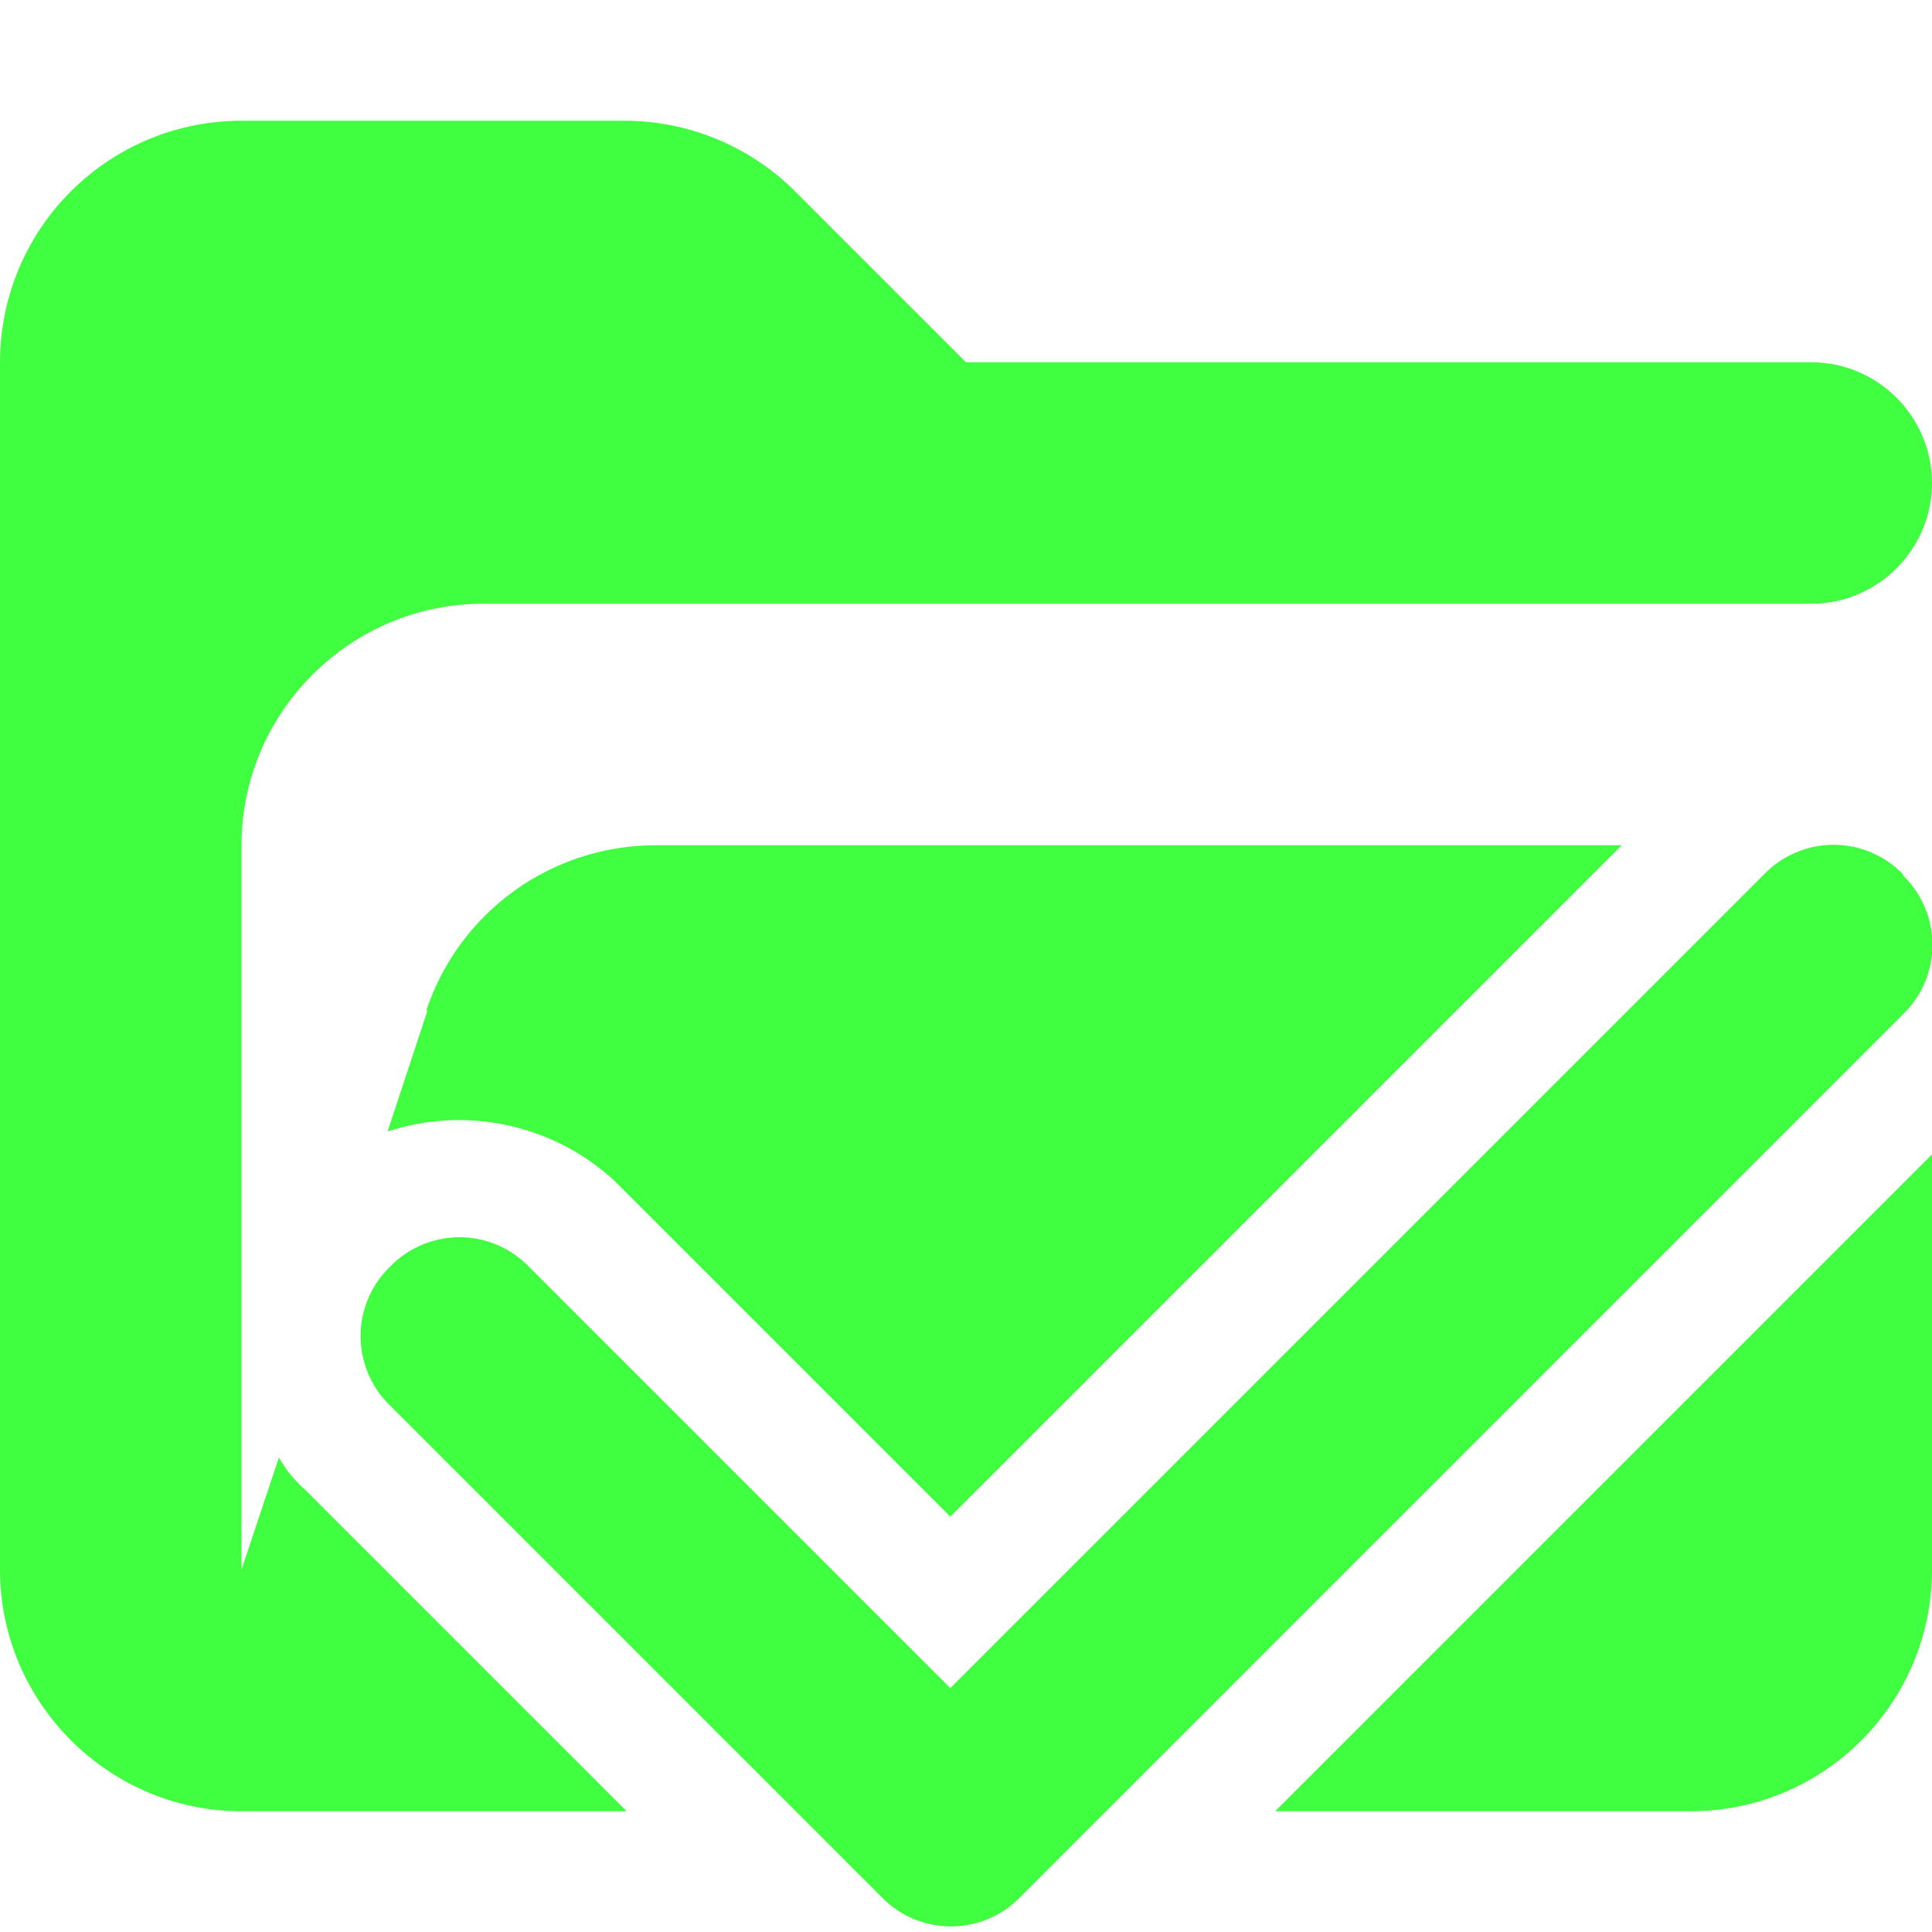
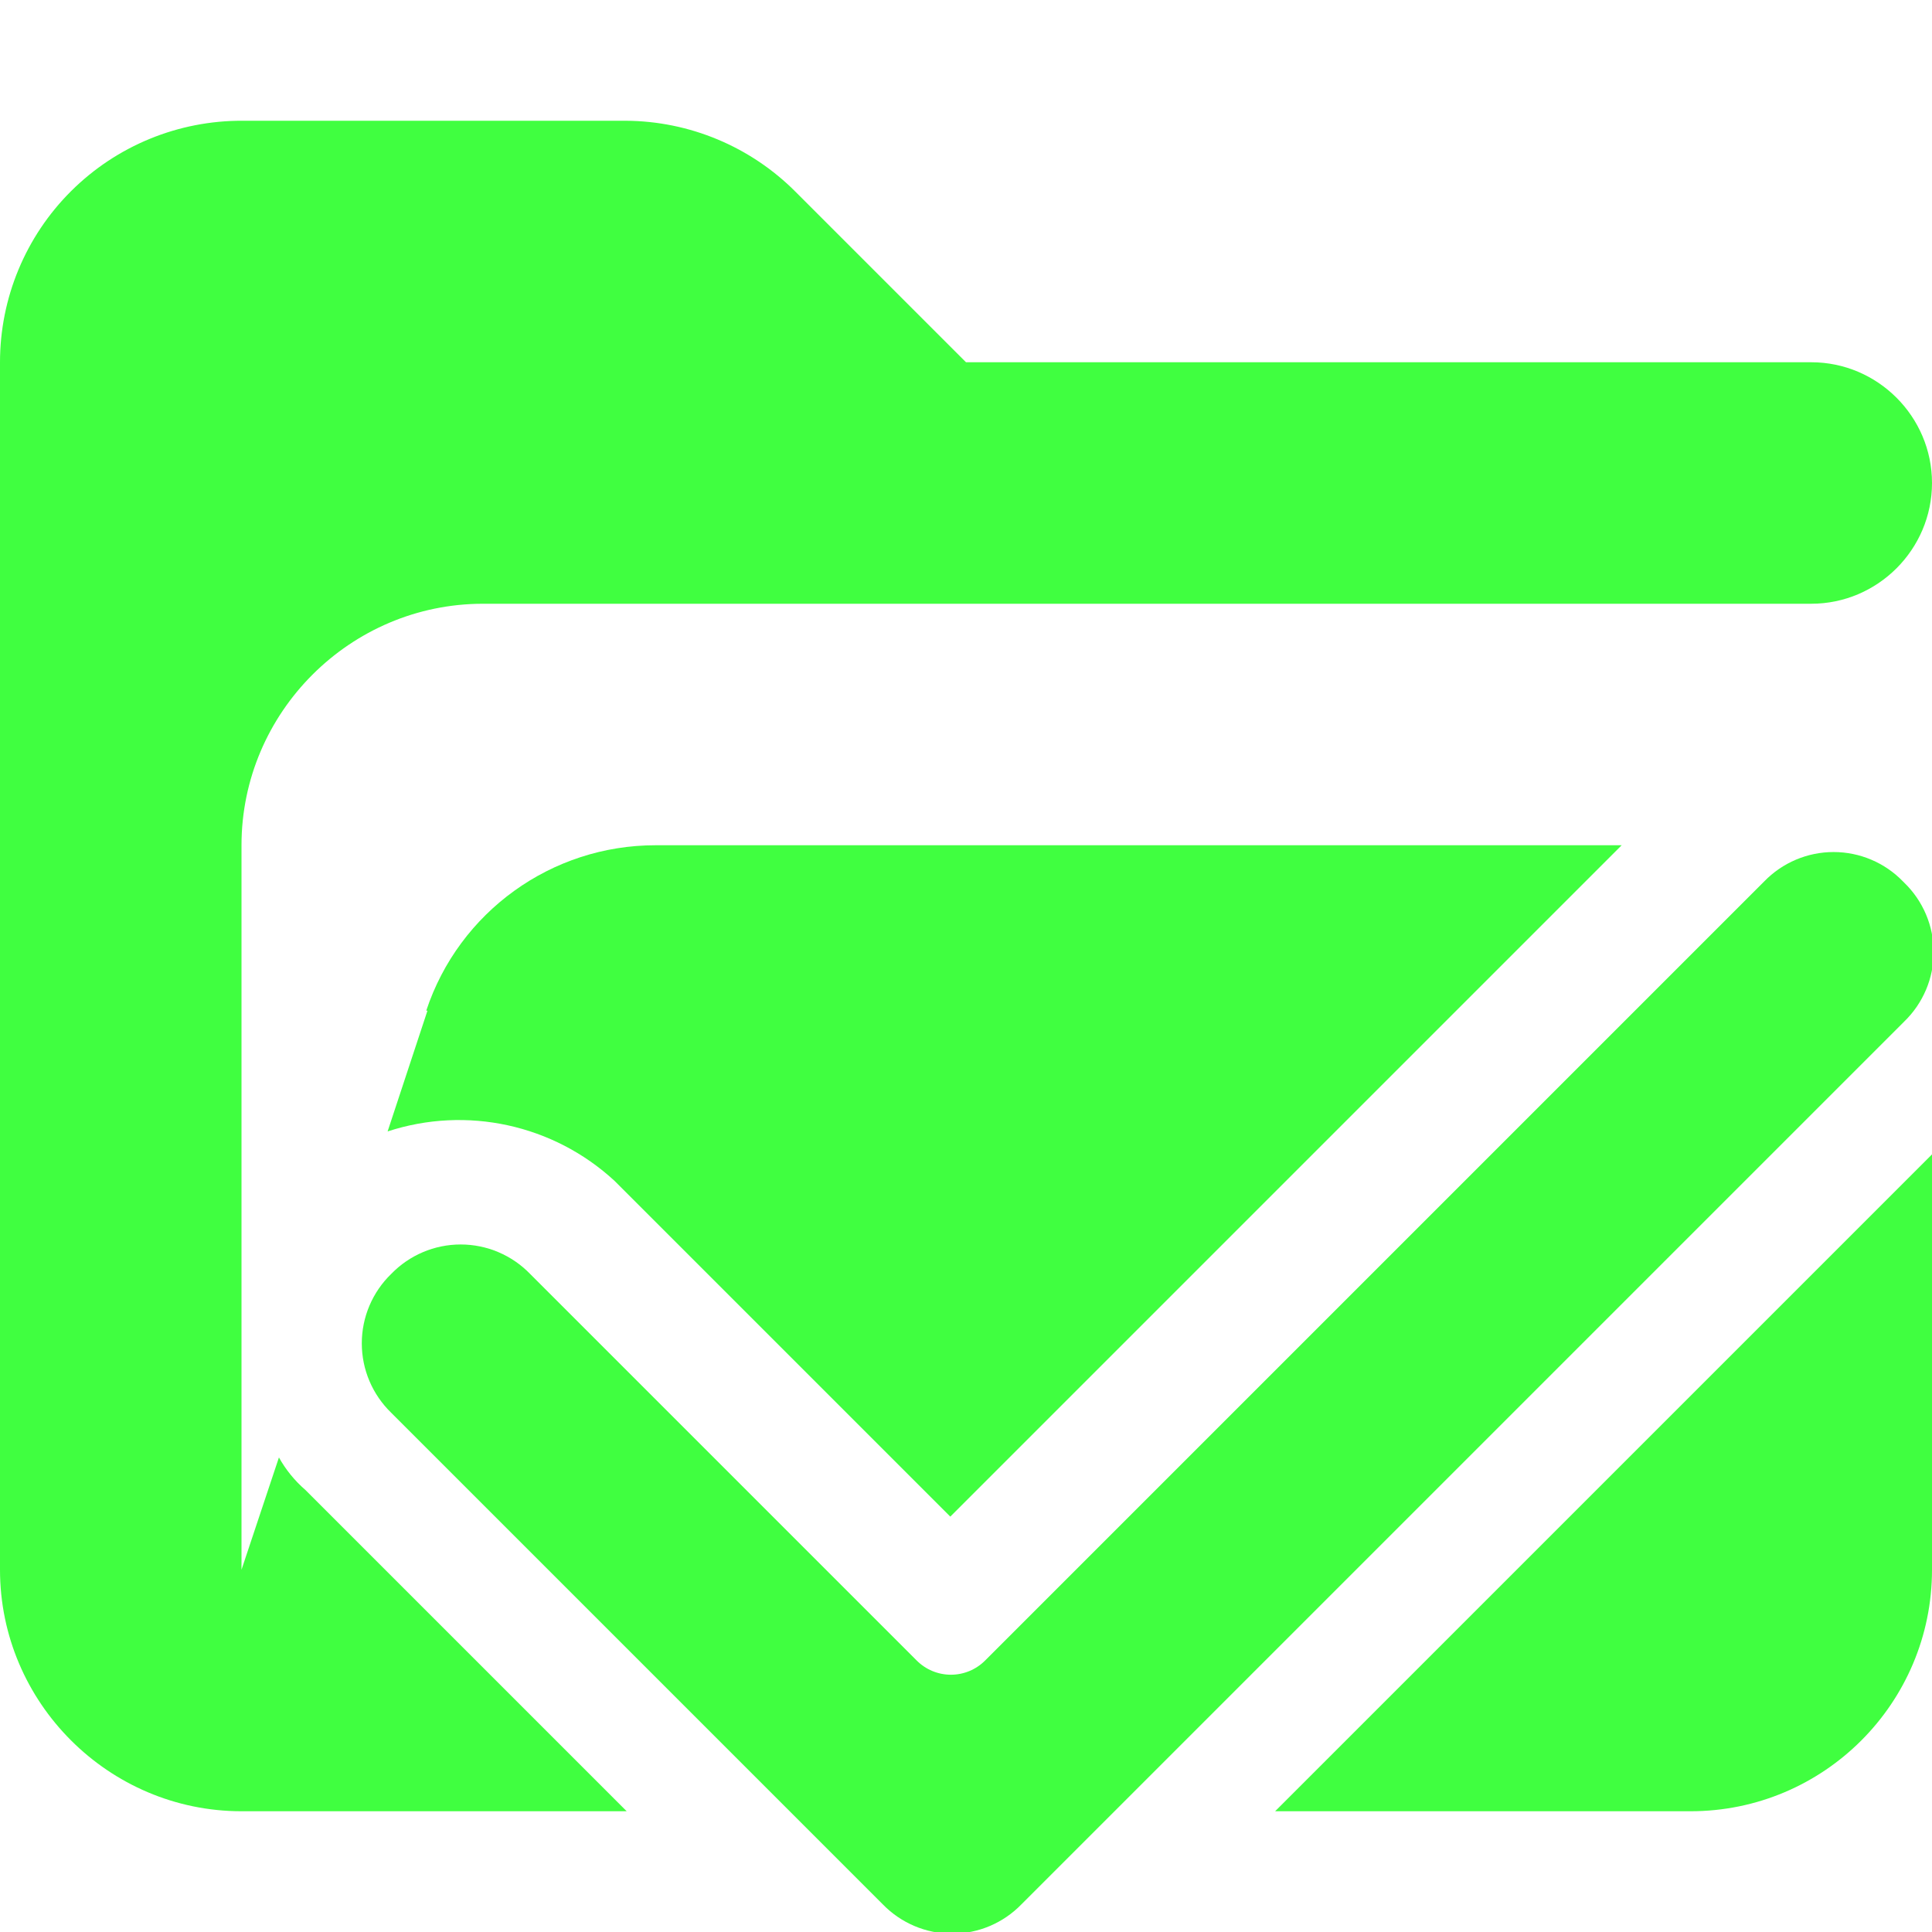
<svg xmlns="http://www.w3.org/2000/svg" viewBox="0 0 16 16">
  <path fill="#40ff40" d="M2.53 12.34a1 1 0 0 1-.22-.27L2 13V7c0-1.1.9-2 2-2h11c.55 0 1-.45 1-1s-.45-1-1-1H8L6.59 1.59A2 2 0 0 0 5.18 1H2.01A2 2 0 0 0 0 3v10c0 1.1.9 2 2 2h3.19zM14 15a2 2 0 0 0 2-2V9.56L10.56 15z" />
  <path fill="#40ff40" d="m3.54 8.37-.33 1a1.9 1.9 0 0 1 1.88.41l2.78 2.78L13.43 7h-8a2 2 0 0 0-1.9 1.37Z" />
-   <path fill="#40ff40" d="M15.76 7.24a.8.8 0 0 0-1.15 0l-6.74 6.74-3.49-3.49a.8.8 0 0 0-1.15 0 .8.8 0 0 0 0 1.15l4.07 4.07a.8.8 0 0 0 1.15 0l7.31-7.31a.8.8 0 0 0 0-1.15Z" />
+   <path fill="#40ff40" d="M15.76 7.3a.8.8 0 0 0-1.15 0l-6.45 6.45a.4.4 0 0 1-.57 0l-3.2-3.2a.8.8 0 0 0-1.15 0 .8.8 0 0 0 0 1.15l4.07 4.07a.8.8 0 0 0 1.15 0l7.31-7.31a.8.8 0 0 0 0-1.15Z" />
</svg>
